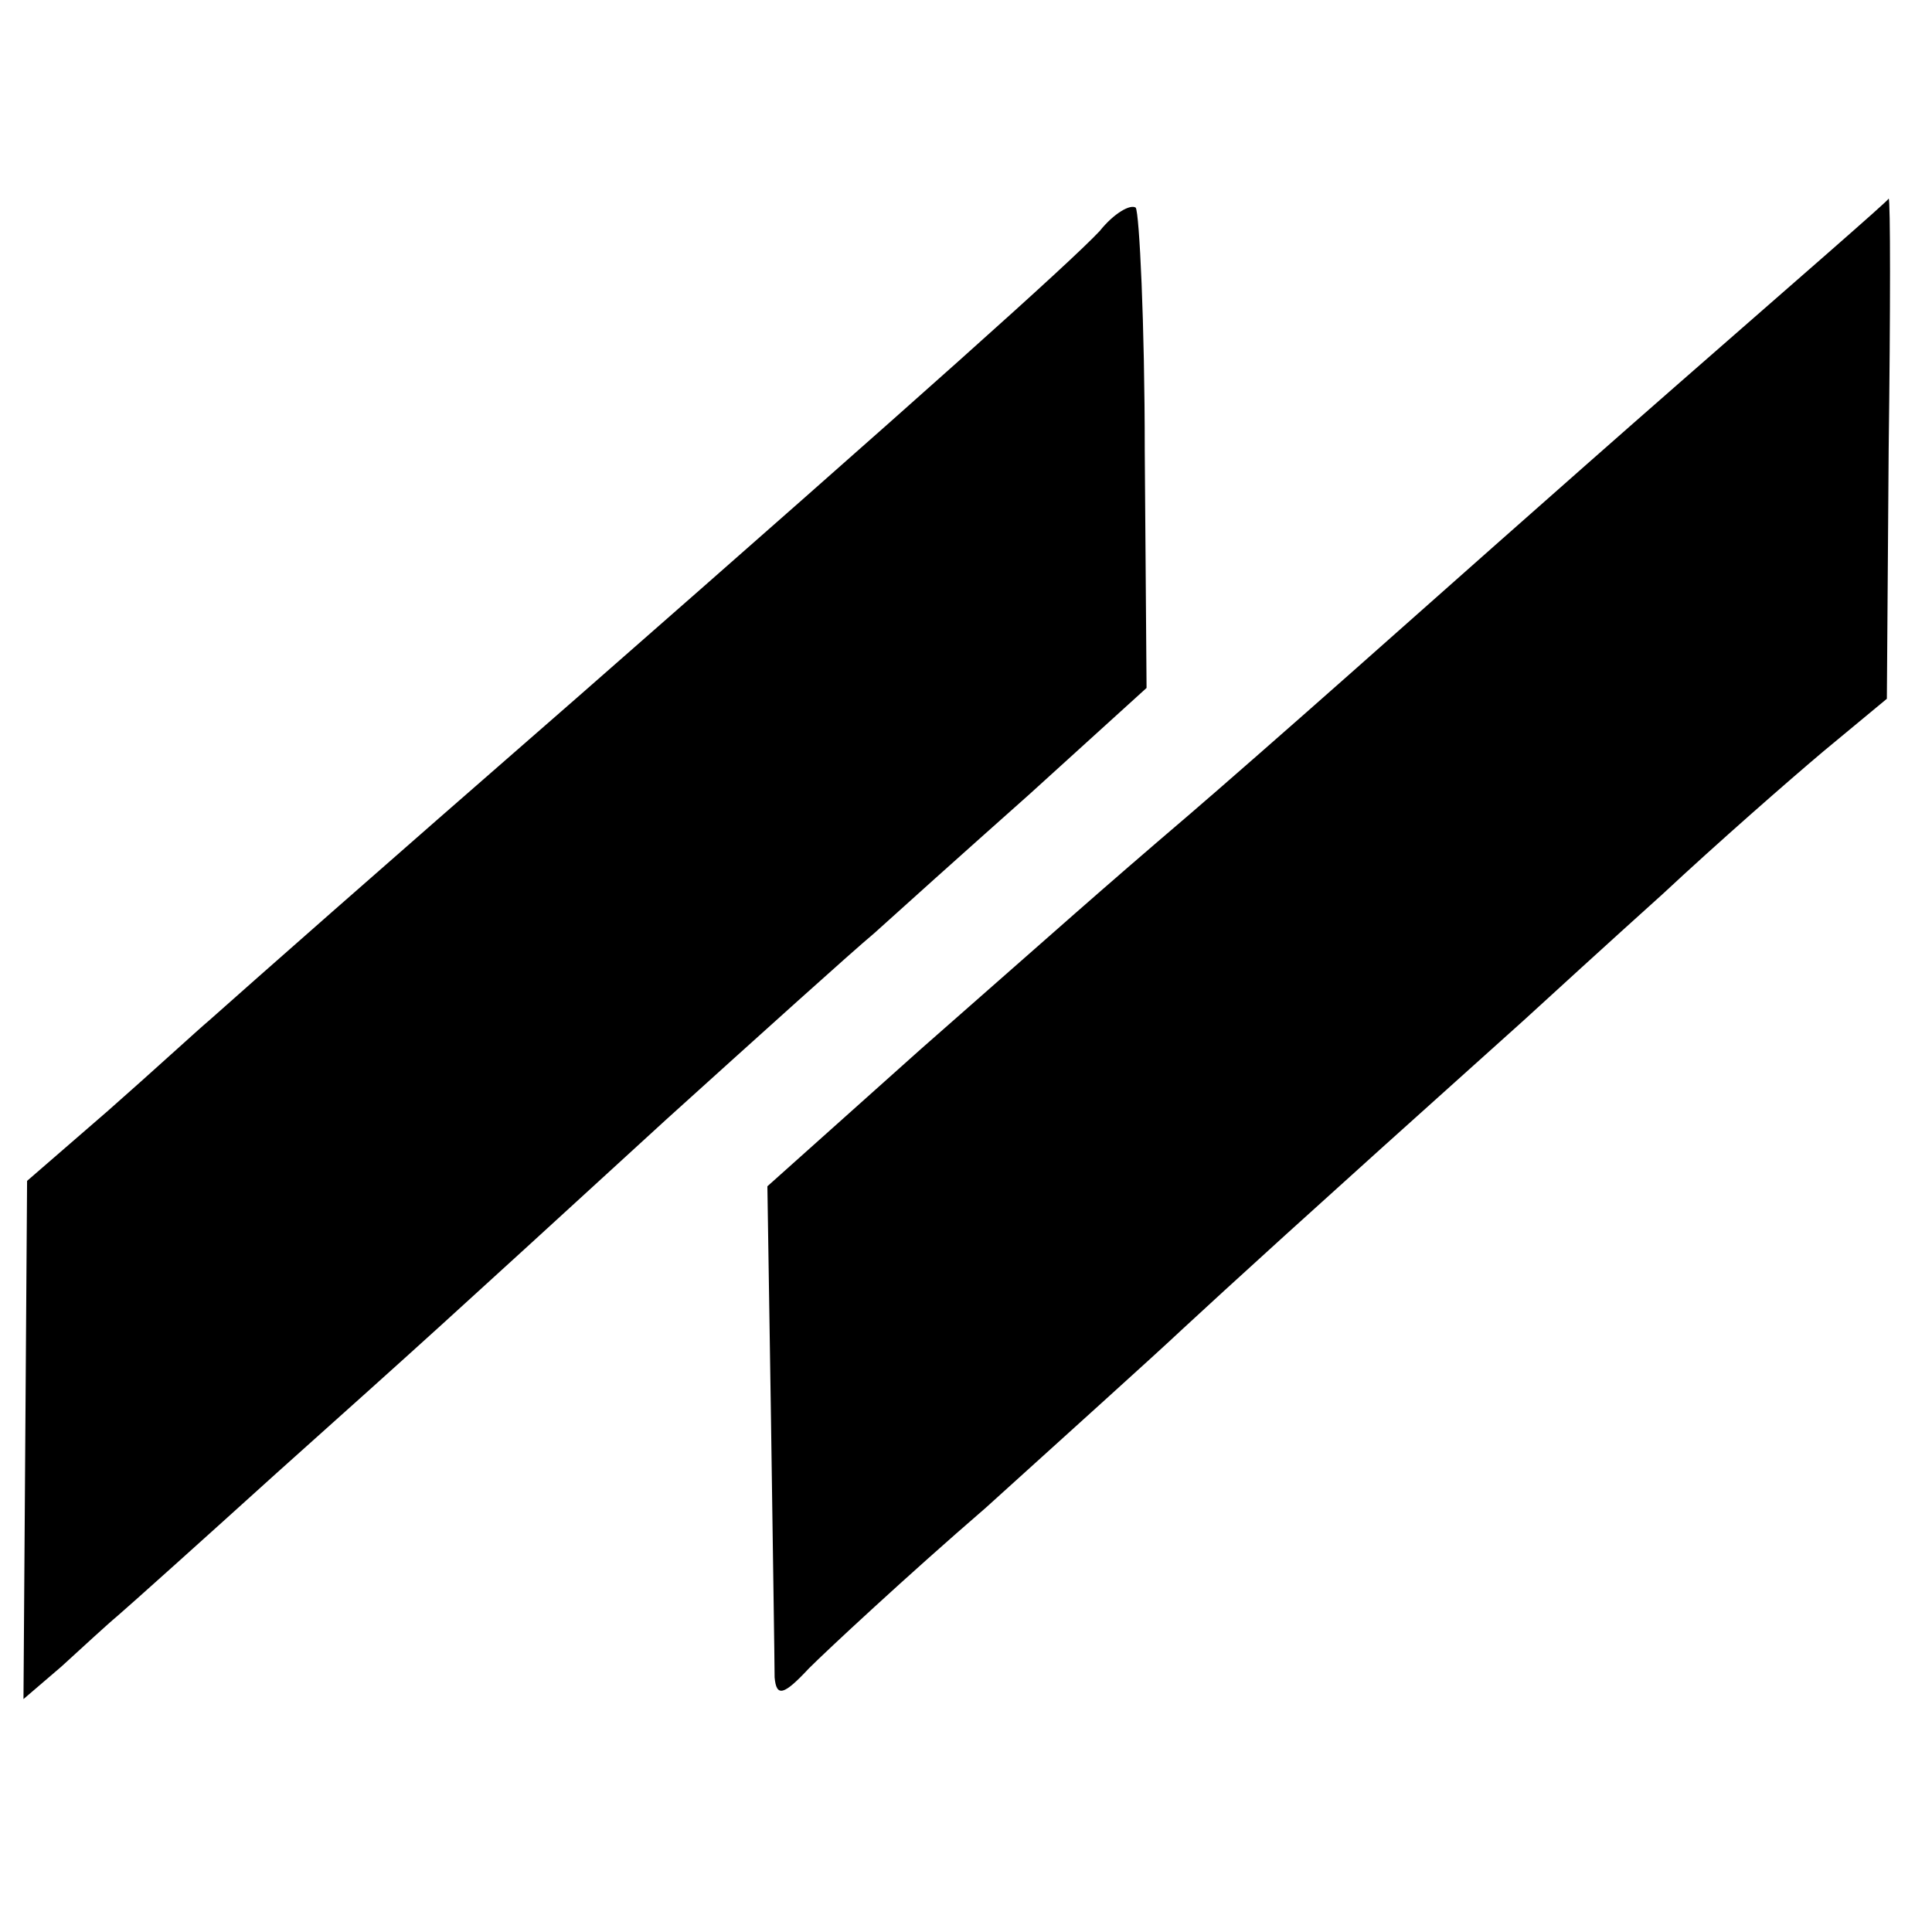
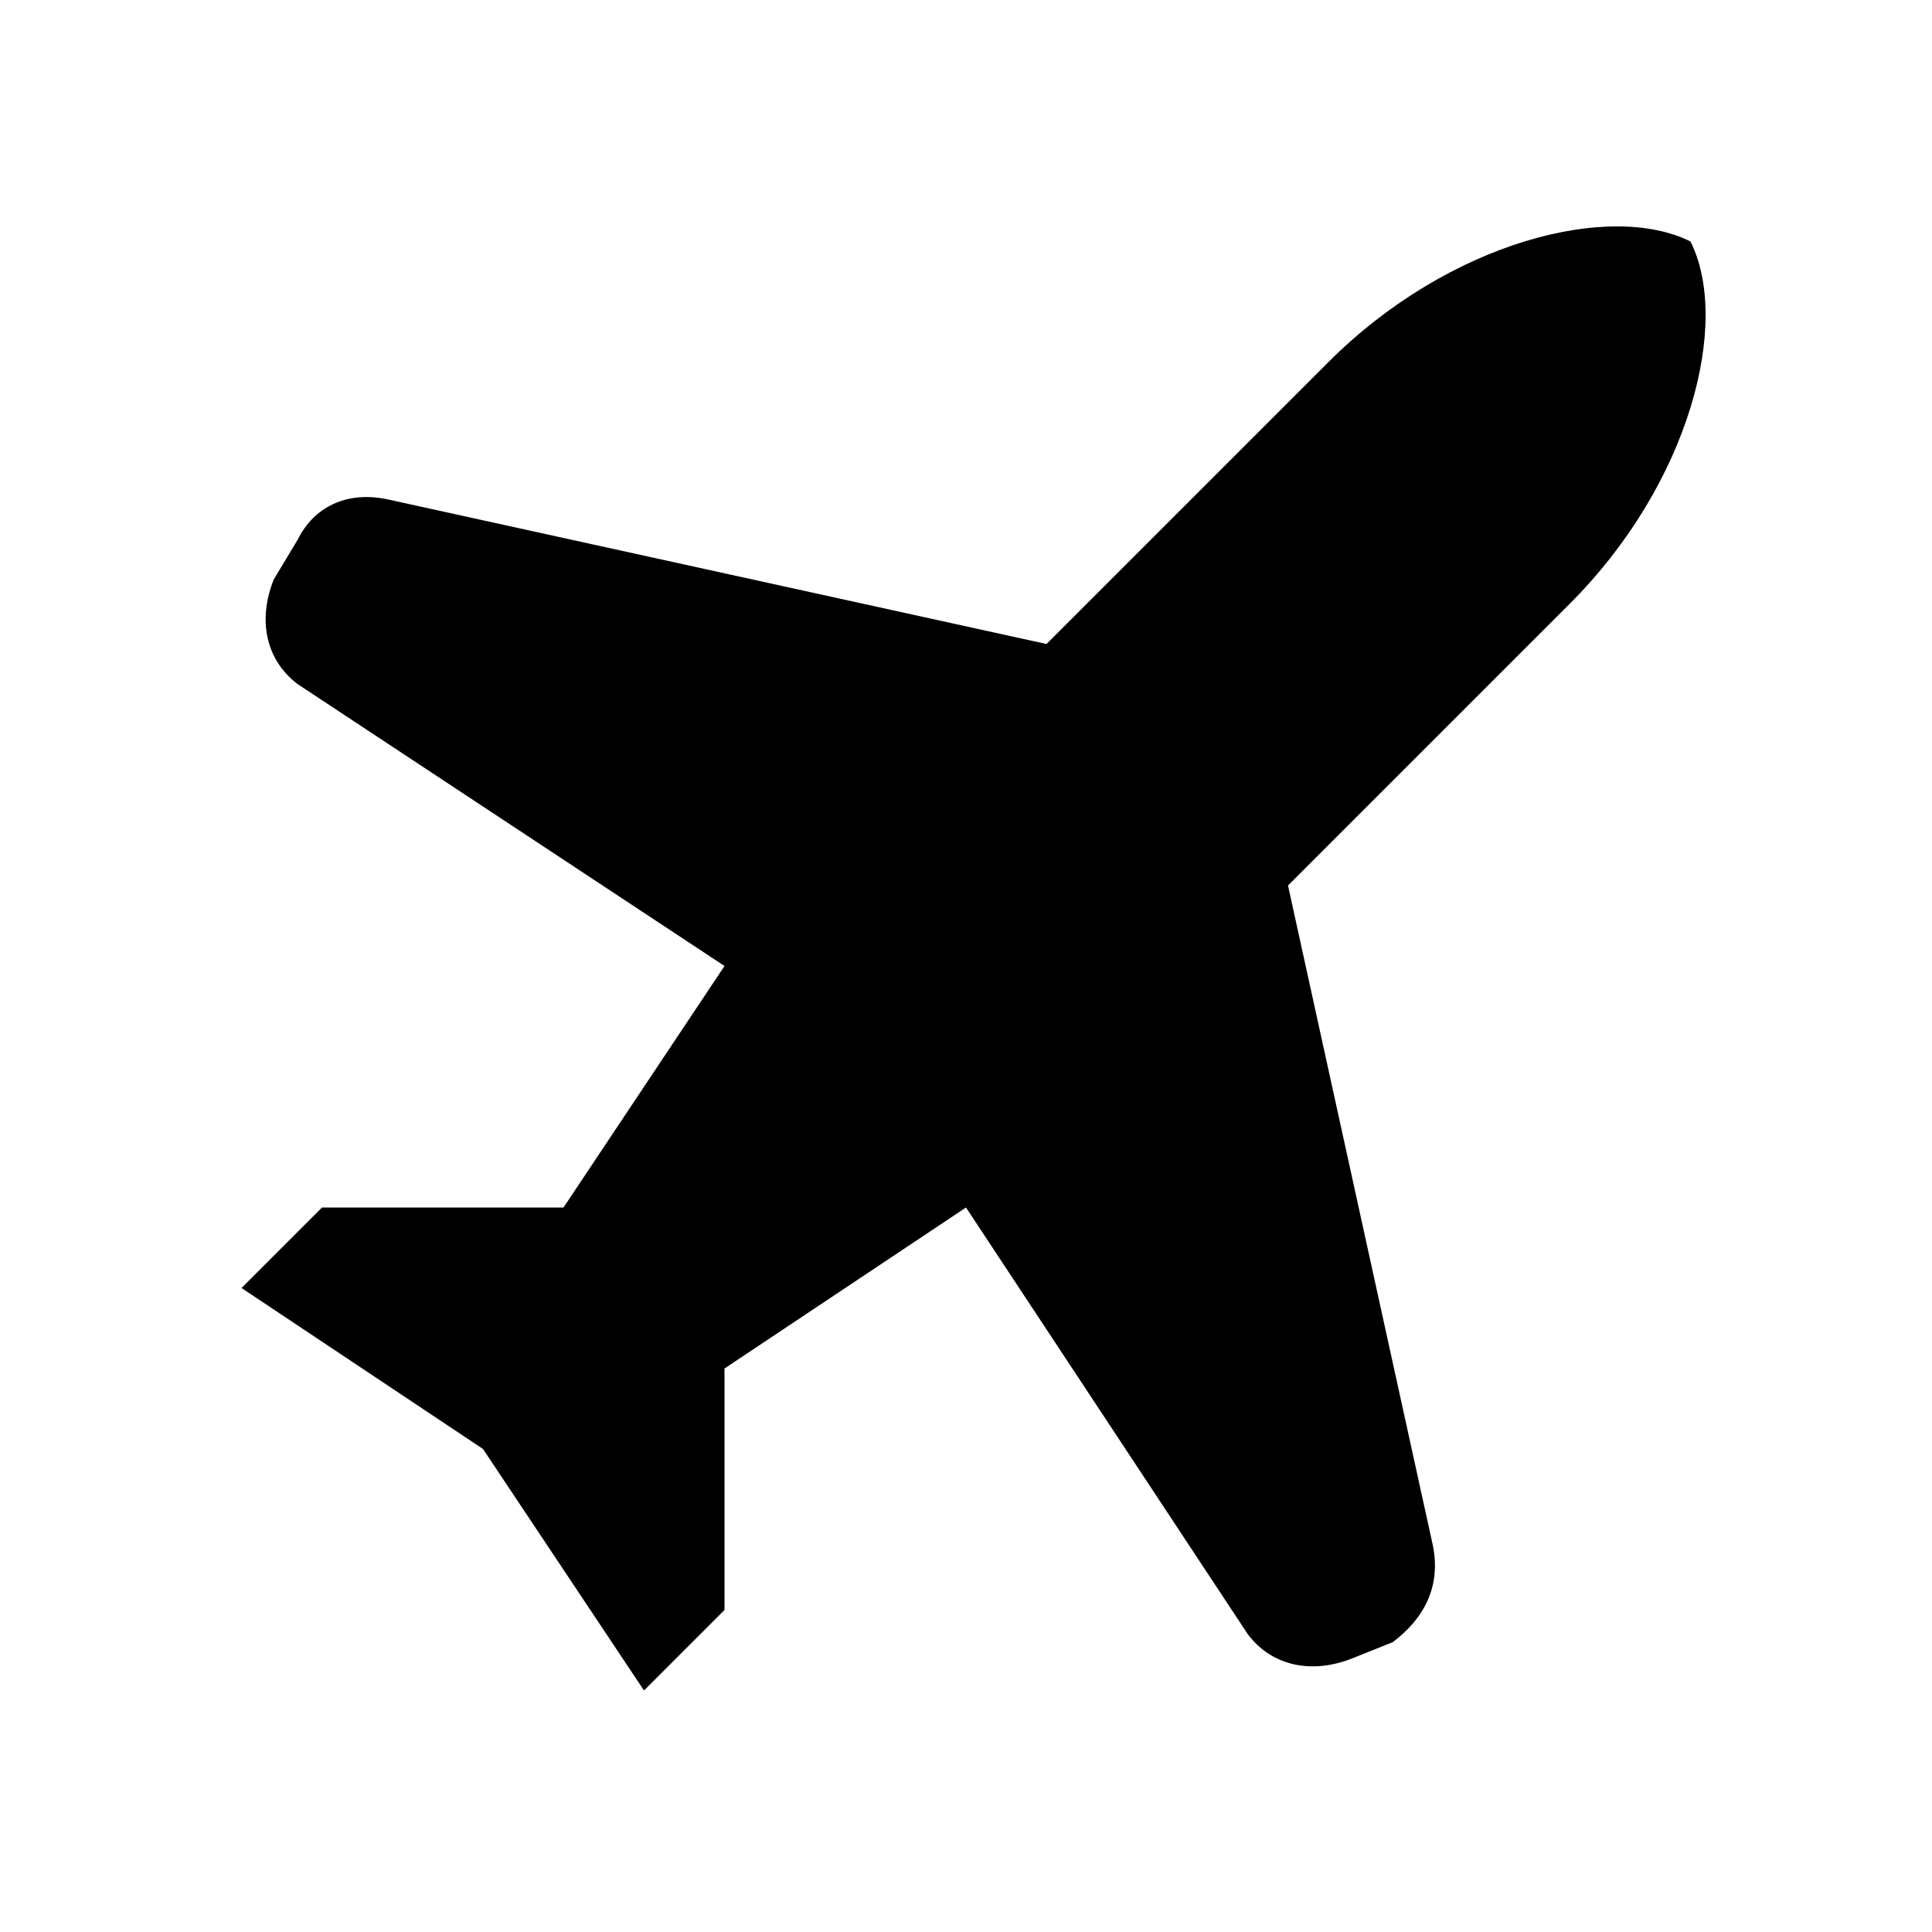
- <svg xmlns="http://www.w3.org/2000/svg" version="1.0" width="107pt" height="107pt" viewBox="0 0 107 107" preserveAspectRatio="xMidYMid meet">
-   <g transform="translate(0,107) scale(0.1,-0.1)" fill="#000000" stroke="none">
-     <path d="M609 942 c-17 -18 -95 -88 -289 -258 -117 -102 -177 -155 -204 -179 -6 -5 -31 -28 -56 -50 l-45 -39 -1 -144 -1 -143 21 18 c11 10 25 23 31 28 7 6 46 41 88 79 86 77 86 77 216 196 52 47 103 93 115 103 11 10 50 45 86 77 l65 59 -1 131 c0 71 -3 132 -5 135 -3 2 -12 -3 -20 -13z" />
-     <path d="M929 857 c-64 -56 -145 -128 -180 -159 -35 -31 -75 -66 -89 -78 -55 -47 -68 -59 -150 -131 l-85 -76 2 -129 c1 -71 2 -135 2 -143 1 -11 5 -10 19 5 10 10 54 51 98 89 43 39 92 83 109 99 26 24 63 58 189 171 12 11 47 43 77 70 30 28 70 63 89 79 l35 29 1 138 c1 77 1 139 0 139 0 -1 -53 -47 -117 -103z" />
-   </g>
+ <svg xmlns="http://www.w3.org/2000/svg" viewBox="0 0 24 24">
+   <path d="M17.8 19.2 16 11l3.5-3.5C21 6 21.5 4 21 3c-1-.5-3 0-4.5 1.5L13 8 4.8 6.2c-.5-.1-.9.1-1.1.5l-.3.5c-.2.5-.1 1 .3 1.3L9 12l-2 3H4l-1 1 3 2 2 3 1-1v-3l3-2 3.5 5.3c.3.4.8.5 1.3.3l.5-.2c.4-.3.6-.7.5-1.2z" fill="#000" />
</svg>
